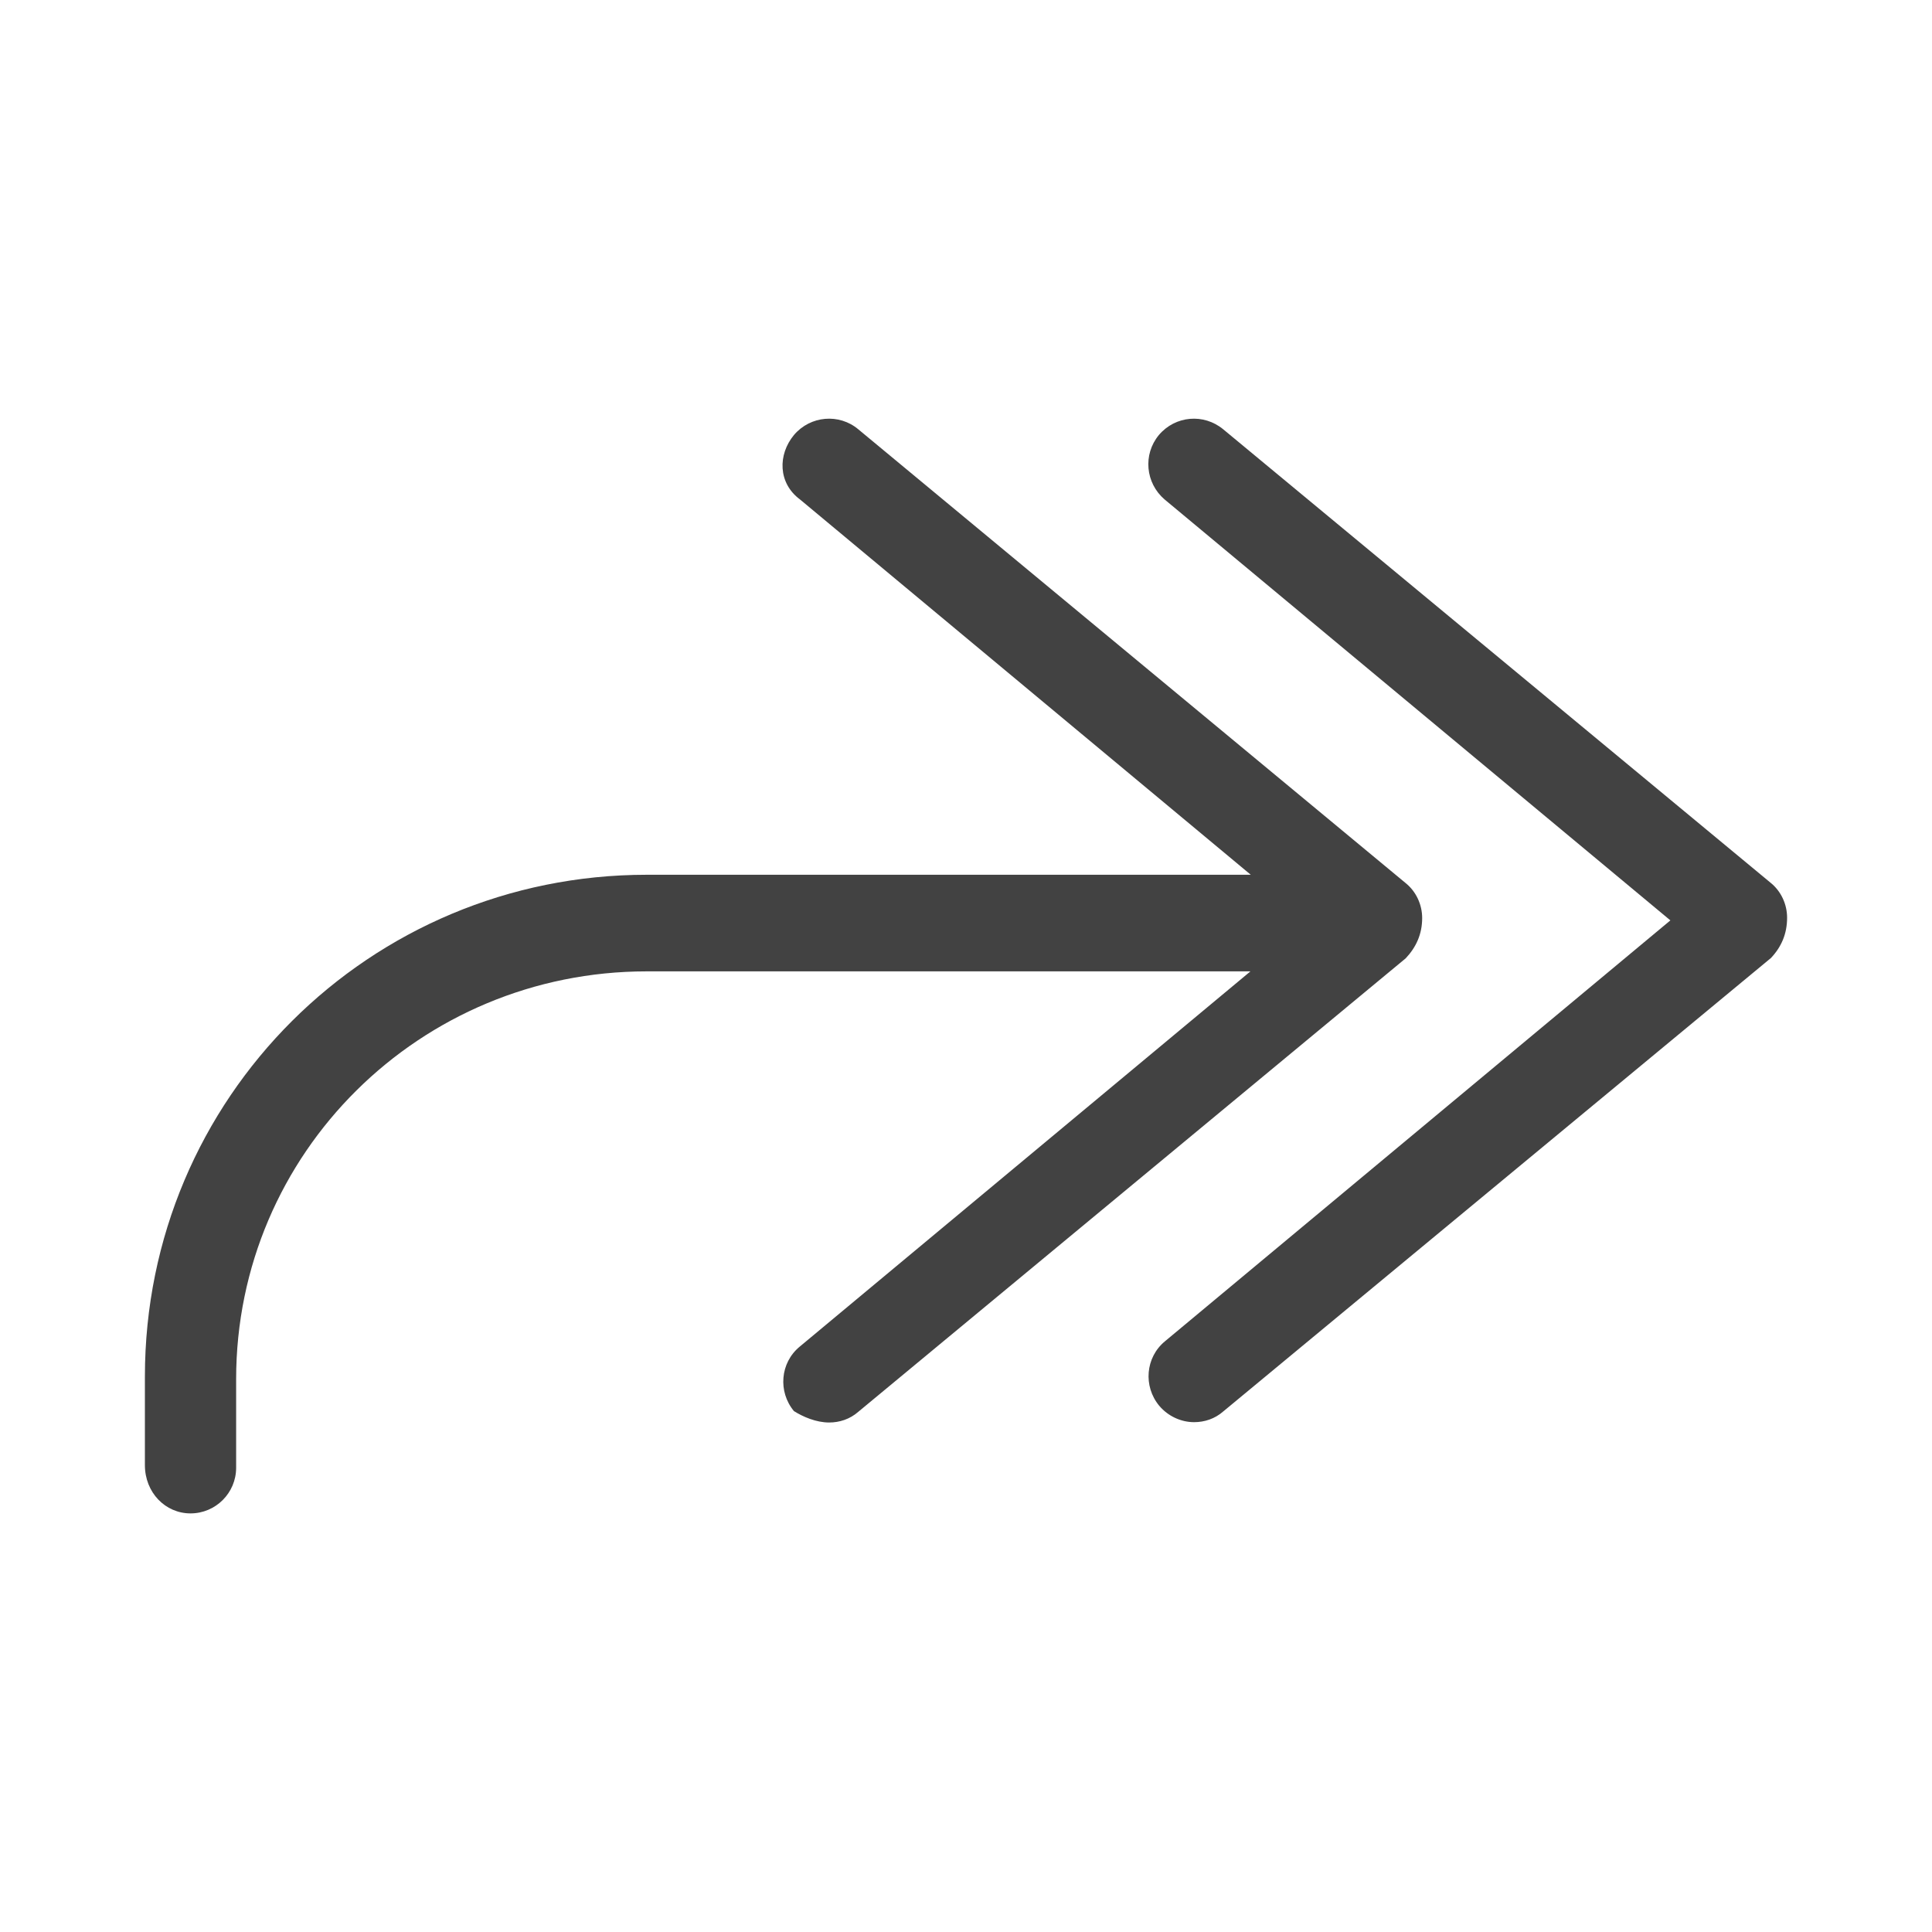
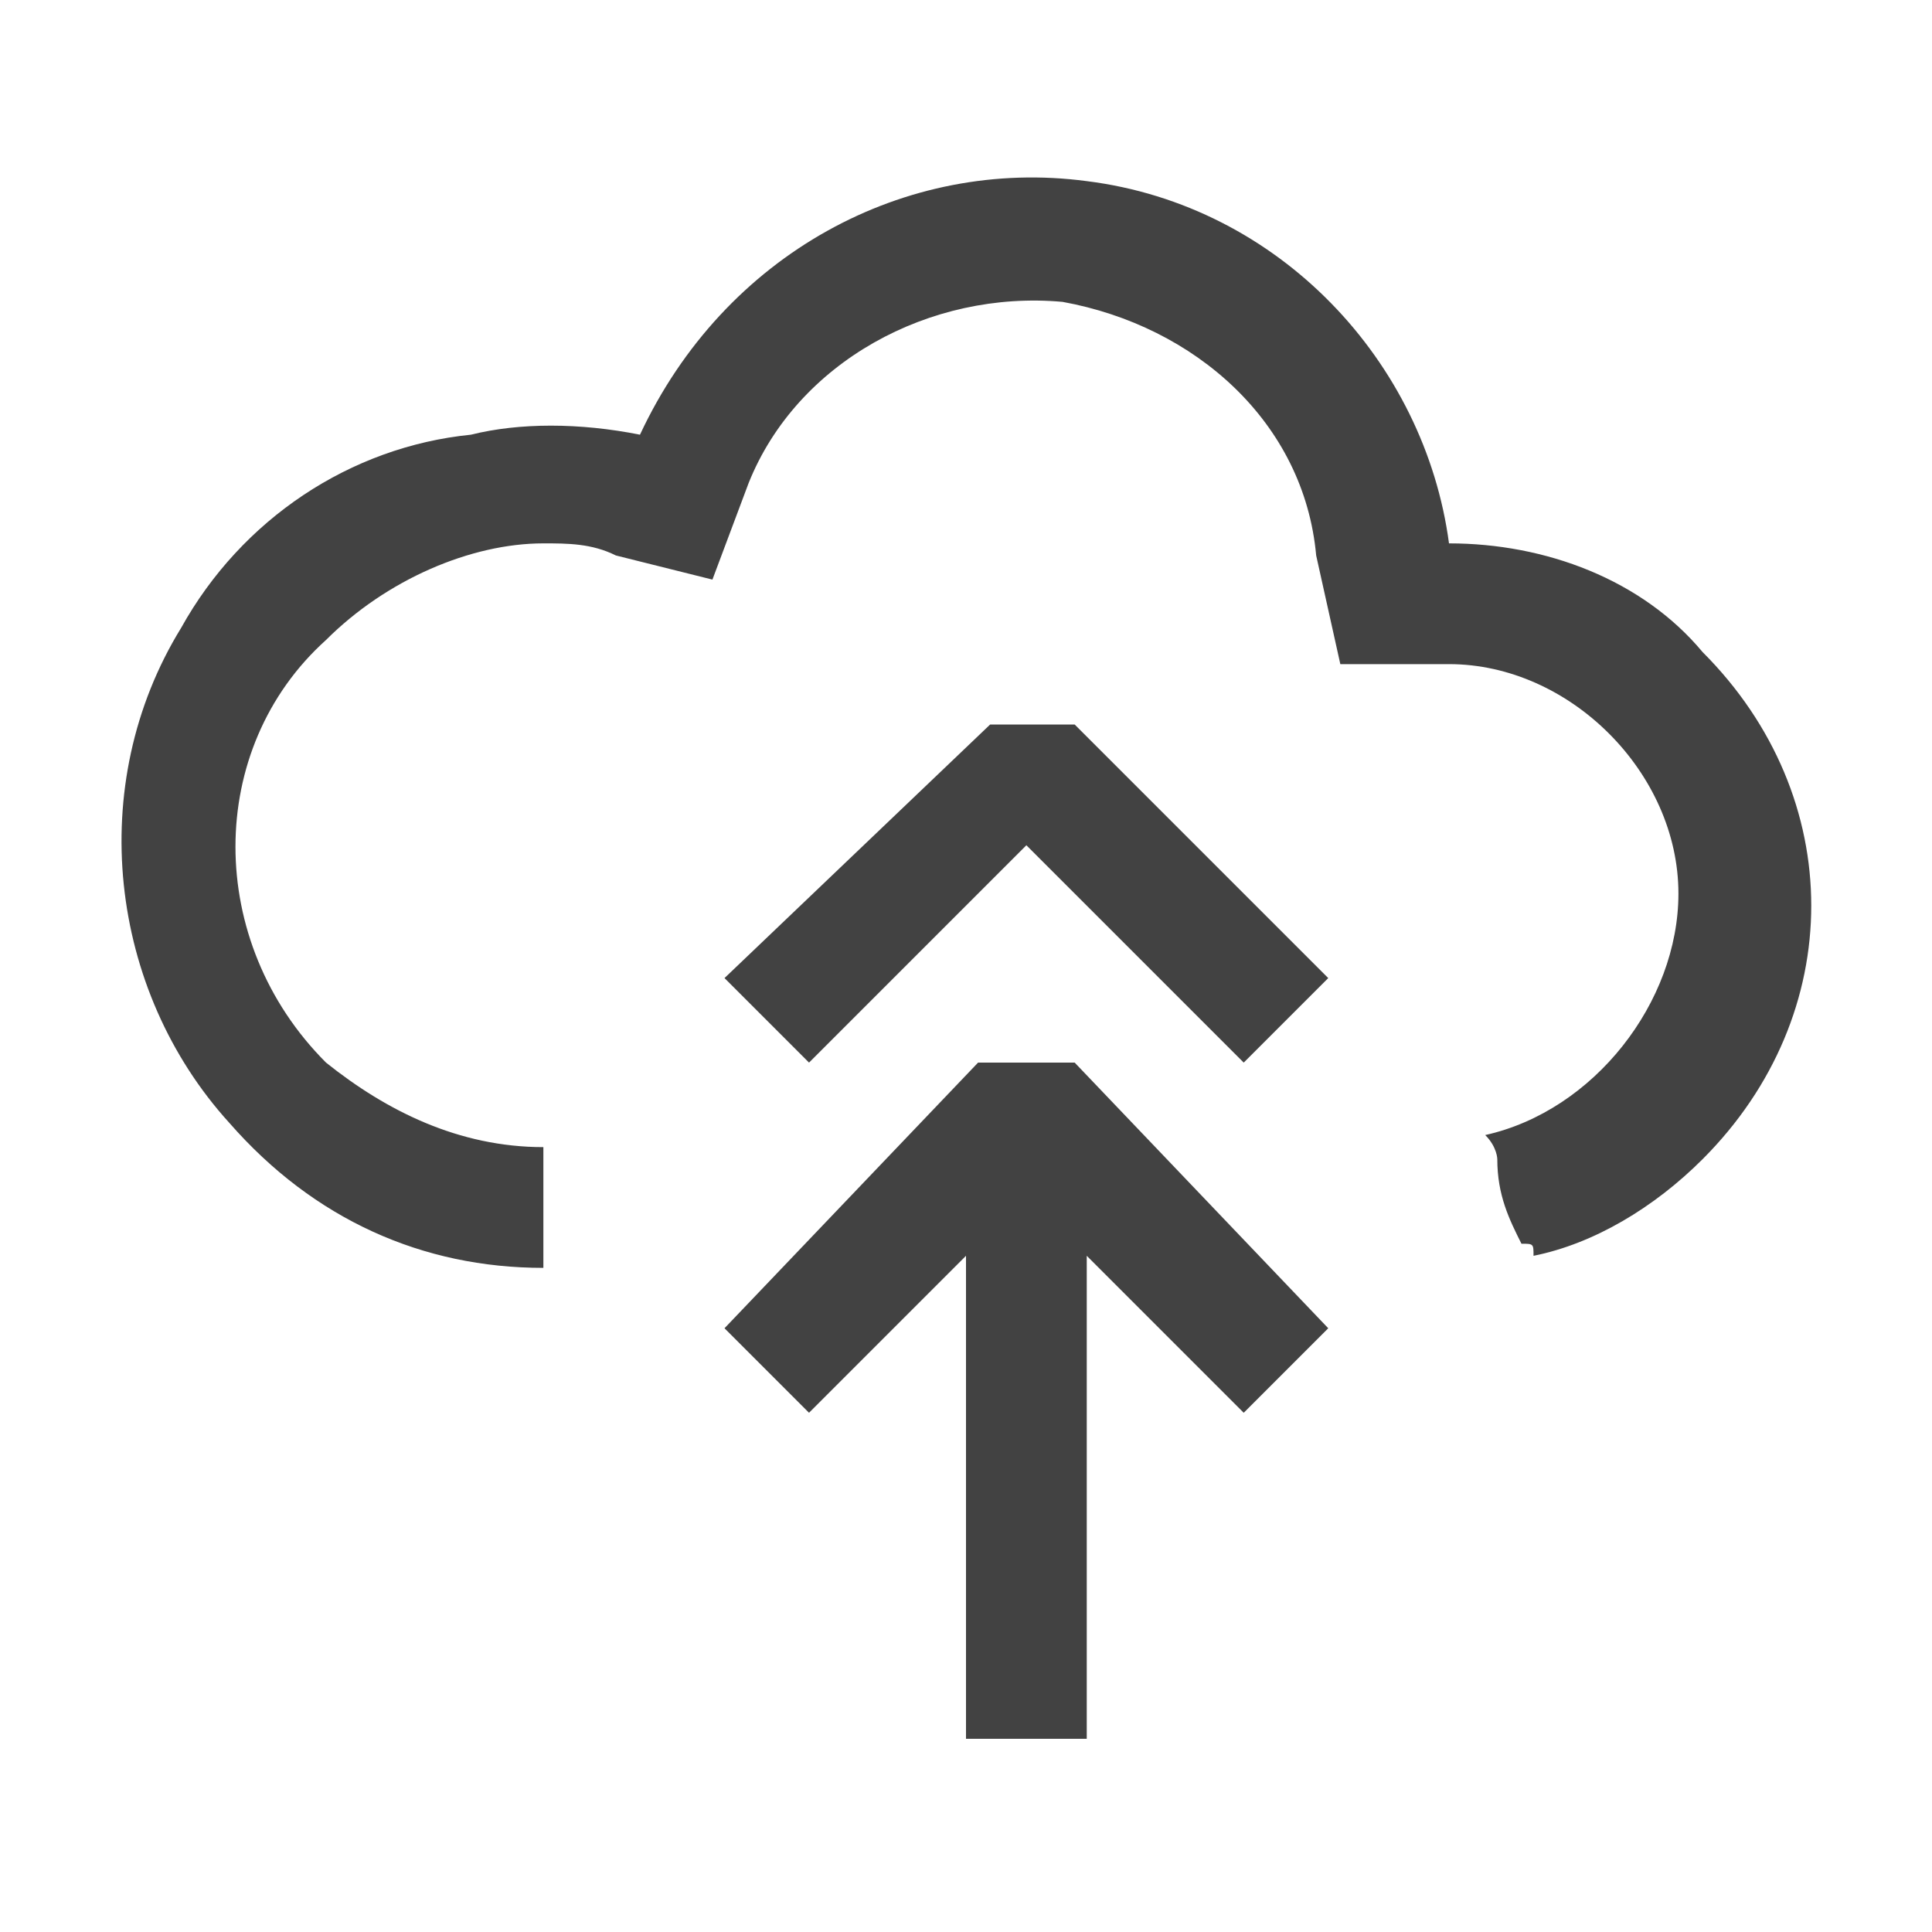
- <svg xmlns="http://www.w3.org/2000/svg" version="1.1" id="Layer_1" x="0px" y="0px" viewBox="0 0 576 576" style="enable-background:new 0 0 576 576;" xml:space="preserve">
+ <svg xmlns="http://www.w3.org/2000/svg" version="1.1" id="Layer_1" x="0px" y="0px" viewBox="0 0 16 16" style="enable-background:new 0 0 16 16;" xml:space="preserve">
  <style type="text/css">
- 	.st0{fill:#424242;}
+ 	.st0{fill-rule:evenodd;clip-rule:evenodd;fill:#424242;}
</style>
-   <path class="st0" d="M43.2,410.4v26.4c0,8.2,6.1,14.4,13.6,14.4s13.6-6.1,13.6-13.6v-26.4c0-67.5,54.9-121.6,122.4-121.6h180  L238.4,401.5c-5.8,4.8-6.5,13.4-1.7,19.2c2.7,1.7,6.6,3.4,10.5,3.4c3.1,0,6.2-1,8.7-3.2l163.2-135.2c3.1-3.3,4.9-7.2,4.9-12  c0-4-1.8-7.9-4.9-10.4L255.9,128c-5.7-4.8-14.3-4.1-19.2,1.7c-4.8,5.8-4.8,14.3,1.8,19.2l134.4,111.9H192.8  C110.3,260.8,43.2,327.2,43.2,410.4z M347.3,399.9c-5.8,4.8-6.5,13.4-1.7,19.2c2.7,3.2,6.6,4.9,10.4,4.9c3.1,0,6.2-1,8.7-3.2  L528,285.6c3.1-3.3,4.8-7.2,4.8-12c0-4-1.8-7.9-4.9-10.4L364.7,128c-5.8-4.8-14.3-4.1-19.2,1.7c-4.8,5.8-4,14.3,1.7,19.2L498,274.4  L347.3,399.9z" />
+   <path class="st0" d="M14.1,9.6c-0.4,0.4-0.9,0.7-1.4,0.8c0-0.1,0-0.1-0.1-0.1c-0.1-0.2-0.2-0.4-0.2-0.7c0,0,0-0.1-0.1-0.2  c0.9-0.2,1.6-1.1,1.6-2c0-1-0.9-1.9-1.9-1.9h-0.9l-0.2-0.9c-0.1-1.1-1-1.9-2.1-2.1C7.7,2.4,6.6,3,6.2,4L5.9,4.8L5.1,4.6  C4.9,4.5,4.7,4.5,4.5,4.5c-0.6,0-1.3,0.3-1.8,0.8c-1,0.9-1,2.5,0,3.5c0.5,0.4,1.1,0.7,1.8,0.7c0,0.2,0,0.4,0,0.6c0,0.1,0,0.3,0,0.4  c-1,0-1.9-0.4-2.6-1.2c-1-1.1-1.2-2.8-0.4-4.1C2,4.3,2.9,3.7,3.9,3.6c0.4-0.1,0.9-0.1,1.4,0C6,2.1,7.5,1.3,9,1.5  c1.6,0.2,2.8,1.5,3,3c0.8,0,1.6,0.3,2.1,0.9C15.3,6.6,15.3,8.4,14.1,9.6z" />
+   <path class="st0" d="M11,11l-0.7,0.7L9,10.4v4c-0.2,0-0.5,0-0.5,0s-0.3,0-0.5,0v-4l-1.3,1.3L6,11l2.1-2.2h0.8L11,11z" />
+   <path class="st0" d="M10.3,8.8L8.5,7L6.7,8.8L6,8.1L8.2,6c0.2,0,0.4,0,0.4,0c0.1,0,0.2,0,0.3,0L11,8.1L10.3,8.8z" />
</svg>
